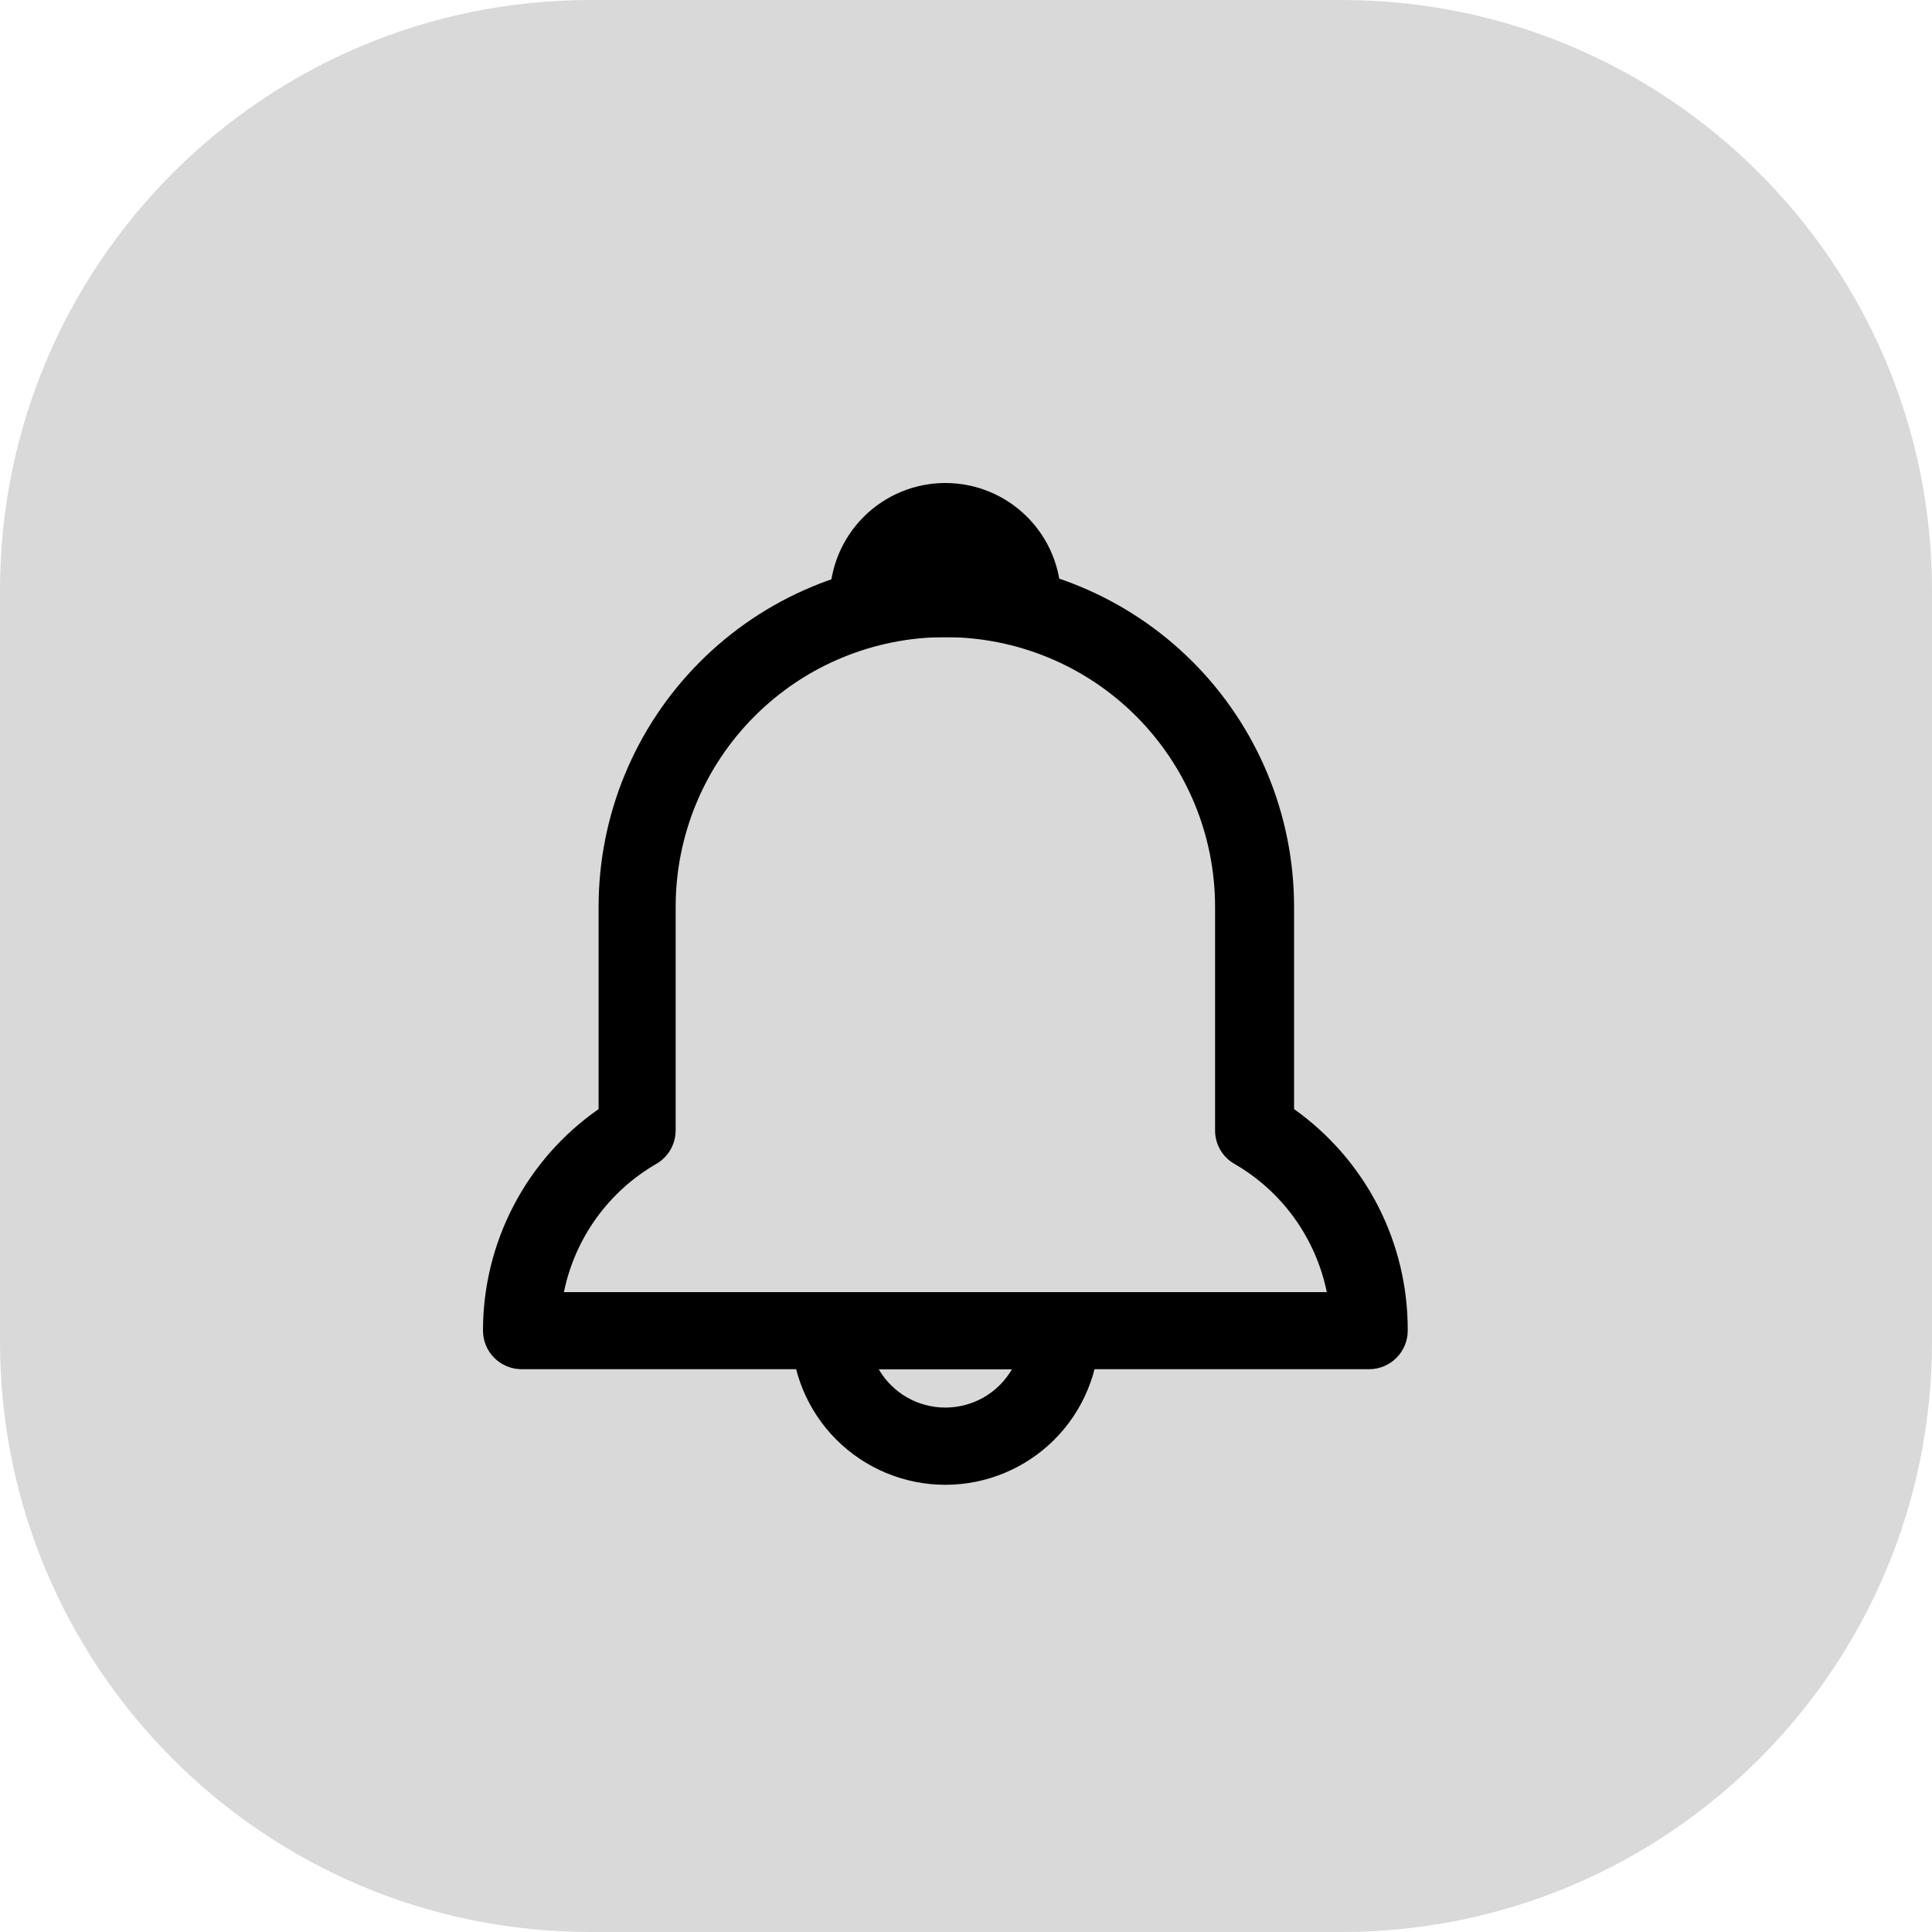
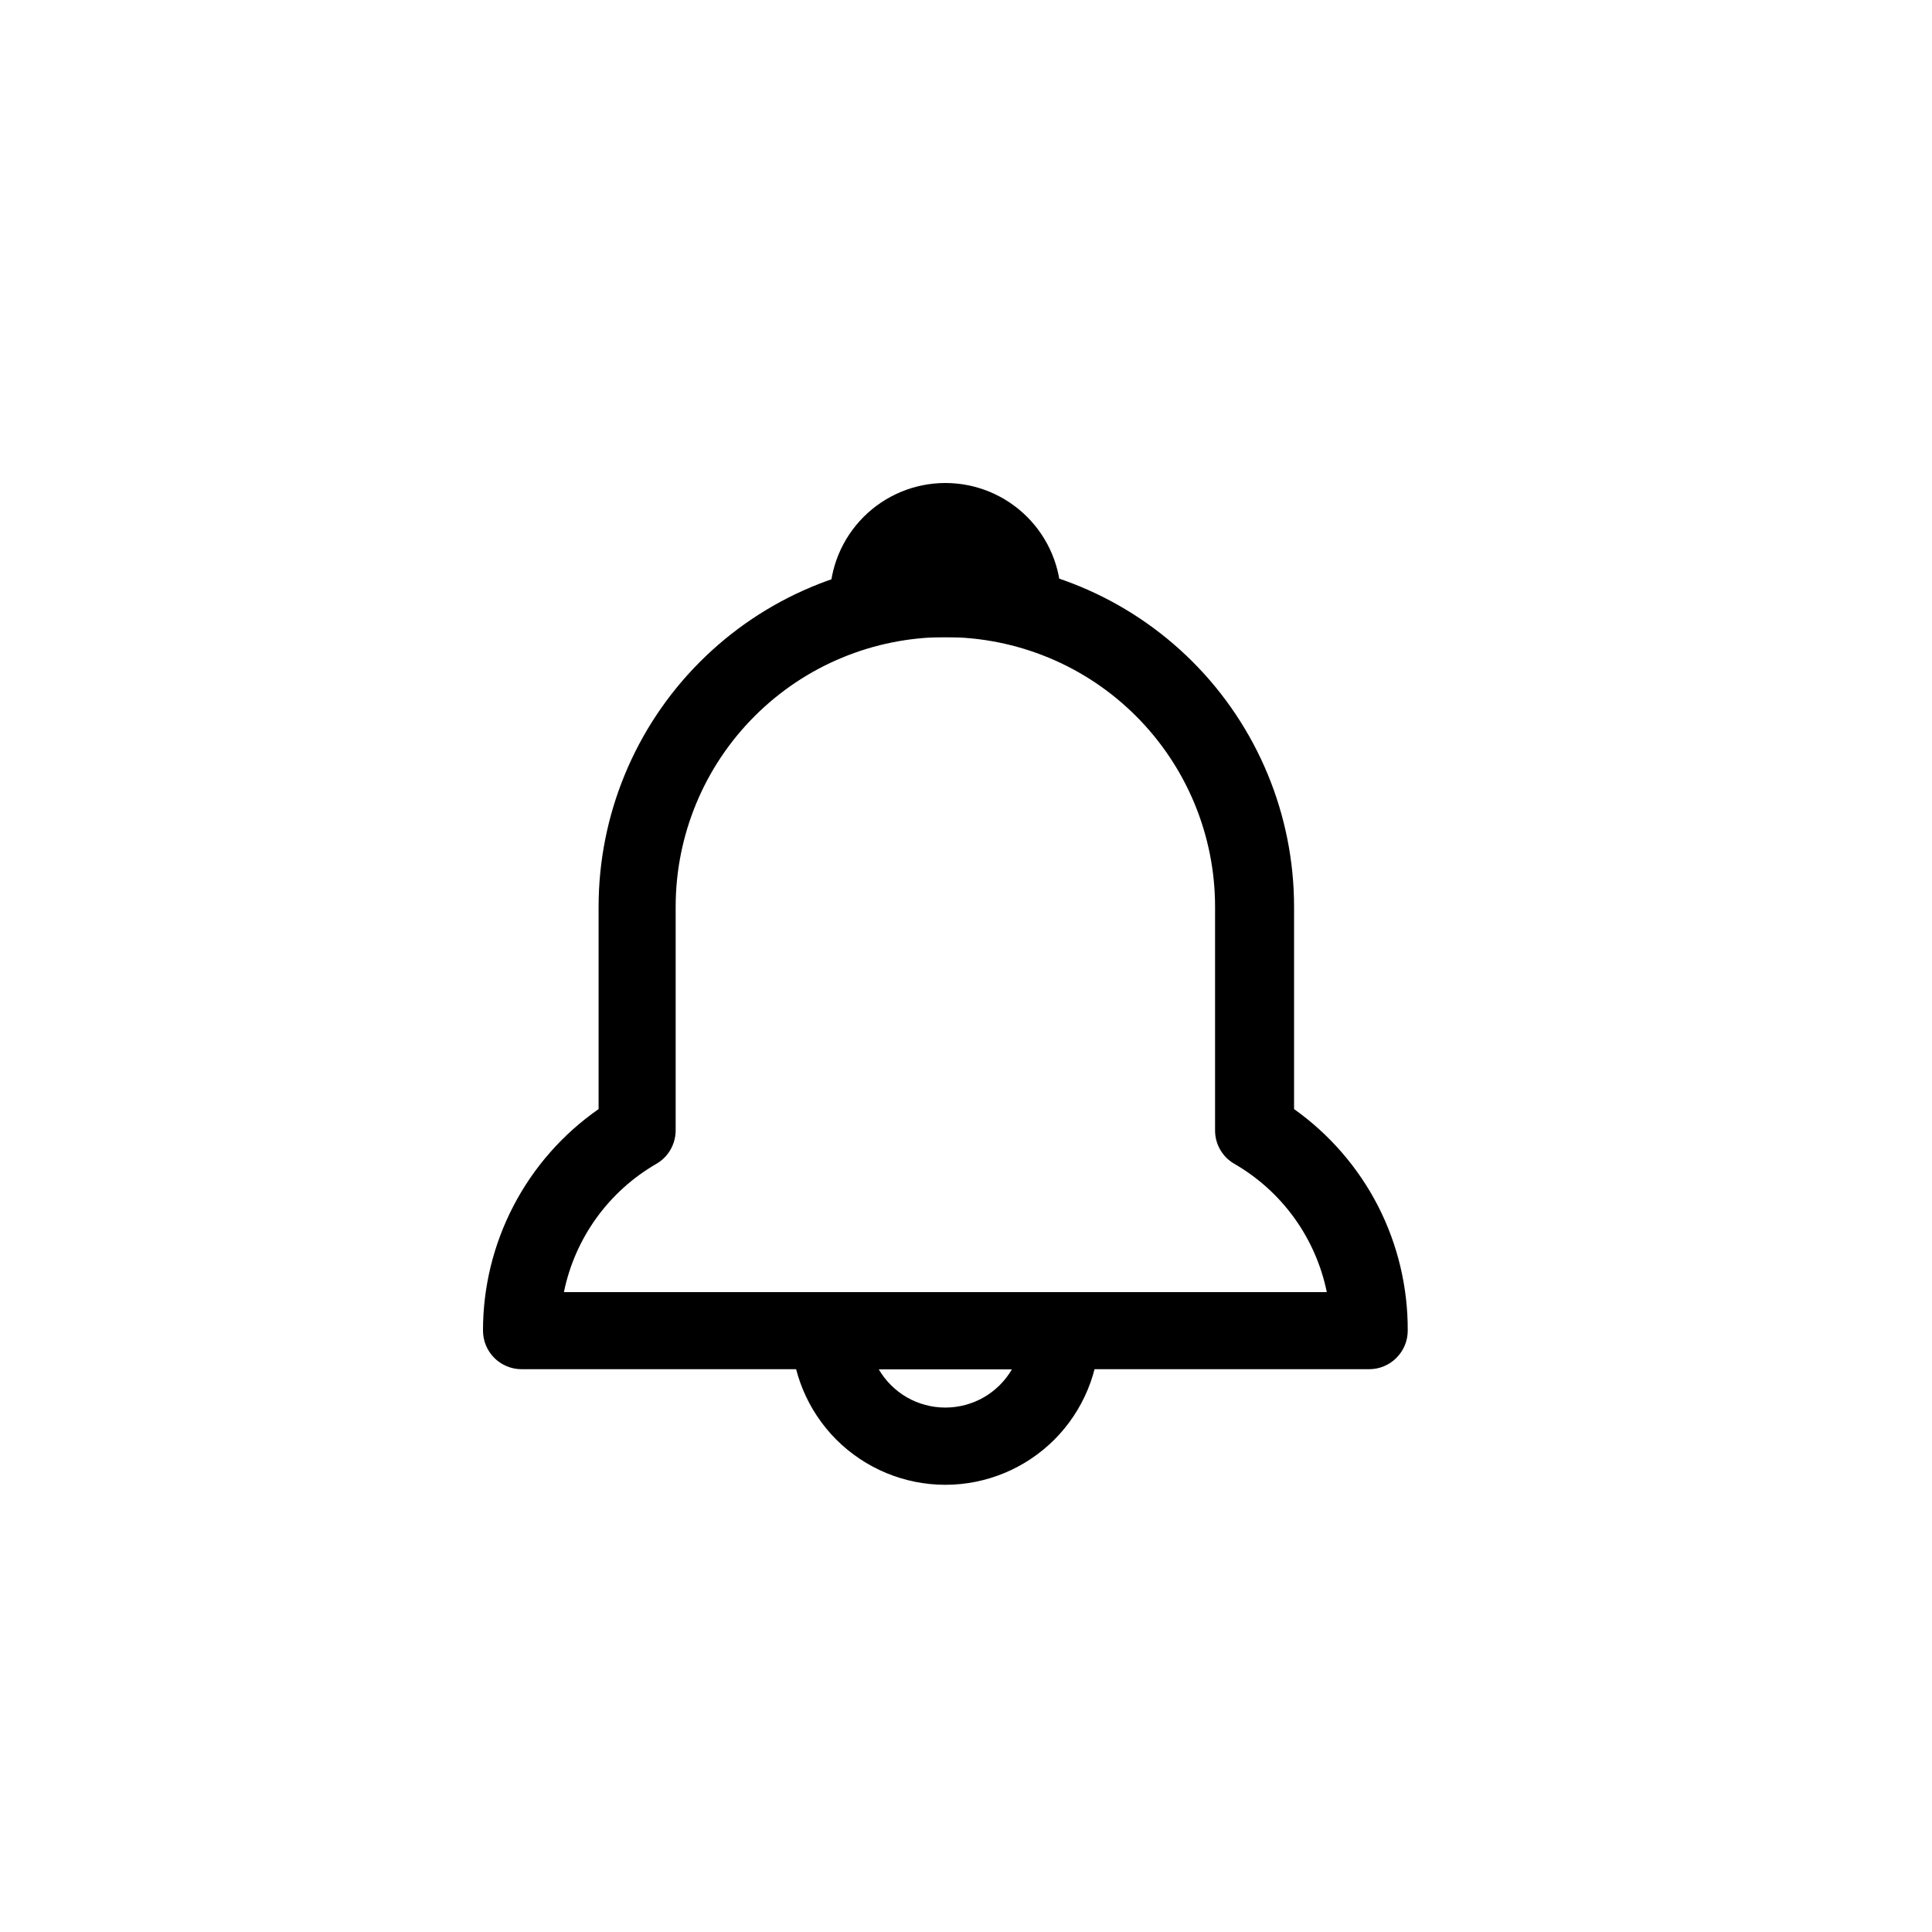
<svg xmlns="http://www.w3.org/2000/svg" width="36" height="36" viewBox="0 0 36 36" fill="none">
-   <rect width="36" height="36" rx="11" fill="#D9D9D9" />
+   <rect width="36" height="36" rx="11" />
  <path d="M17.615 27.667C16.853 27.667 16.123 27.364 15.584 26.826C15.046 26.287 14.743 25.556 14.743 24.795C14.743 24.604 14.819 24.422 14.953 24.287C15.088 24.152 15.271 24.077 15.461 24.077H19.769C19.959 24.077 20.142 24.152 20.276 24.287C20.411 24.422 20.487 24.604 20.487 24.795C20.487 25.556 20.184 26.287 19.646 26.826C19.107 27.364 18.377 27.667 17.615 27.667ZM16.373 25.513C16.499 25.73 16.68 25.911 16.898 26.037C17.116 26.162 17.363 26.228 17.615 26.228C17.866 26.228 18.114 26.162 18.332 26.037C18.55 25.911 18.731 25.73 18.857 25.513H16.373Z" fill="black" />
  <path d="M19.052 11.872H16.18C15.989 11.872 15.807 11.796 15.672 11.662C15.538 11.527 15.462 11.344 15.462 11.154C15.462 10.583 15.689 10.035 16.093 9.631C16.497 9.227 17.044 9 17.616 9C18.187 9 18.735 9.227 19.139 9.631C19.543 10.035 19.77 10.583 19.77 11.154C19.77 11.344 19.694 11.527 19.559 11.662C19.425 11.796 19.242 11.872 19.052 11.872Z" fill="black" />
  <path d="M25.513 25.513H9.718C9.528 25.513 9.345 25.437 9.21 25.302C9.076 25.168 9 24.985 9 24.795C8.999 23.984 9.195 23.185 9.57 22.466C9.945 21.747 10.488 21.13 11.154 20.666V16.897C11.154 15.191 11.829 13.554 13.031 12.344C14.234 11.133 15.866 10.447 17.572 10.436H17.651C19.365 10.436 21.008 11.117 22.22 12.328C23.432 13.54 24.113 15.184 24.113 16.897V20.666C24.771 21.134 25.308 21.753 25.677 22.471C26.045 23.19 26.235 23.987 26.231 24.795V24.795C26.231 24.985 26.155 25.168 26.02 25.302C25.886 25.437 25.703 25.513 25.513 25.513ZM10.508 24.077H24.723C24.621 23.579 24.415 23.108 24.118 22.696C23.821 22.284 23.44 21.94 23 21.686C22.89 21.623 22.799 21.532 22.736 21.422C22.673 21.312 22.64 21.188 22.641 21.061V16.897C22.641 15.564 22.111 14.286 21.169 13.344C20.227 12.401 18.948 11.872 17.615 11.872C16.282 11.872 15.004 12.401 14.062 13.344C13.119 14.286 12.59 15.564 12.59 16.897V21.061C12.59 21.188 12.557 21.312 12.494 21.422C12.431 21.532 12.34 21.623 12.231 21.686C11.791 21.94 11.41 22.284 11.113 22.696C10.816 23.108 10.609 23.579 10.508 24.077V24.077Z" fill="black" />
</svg>
